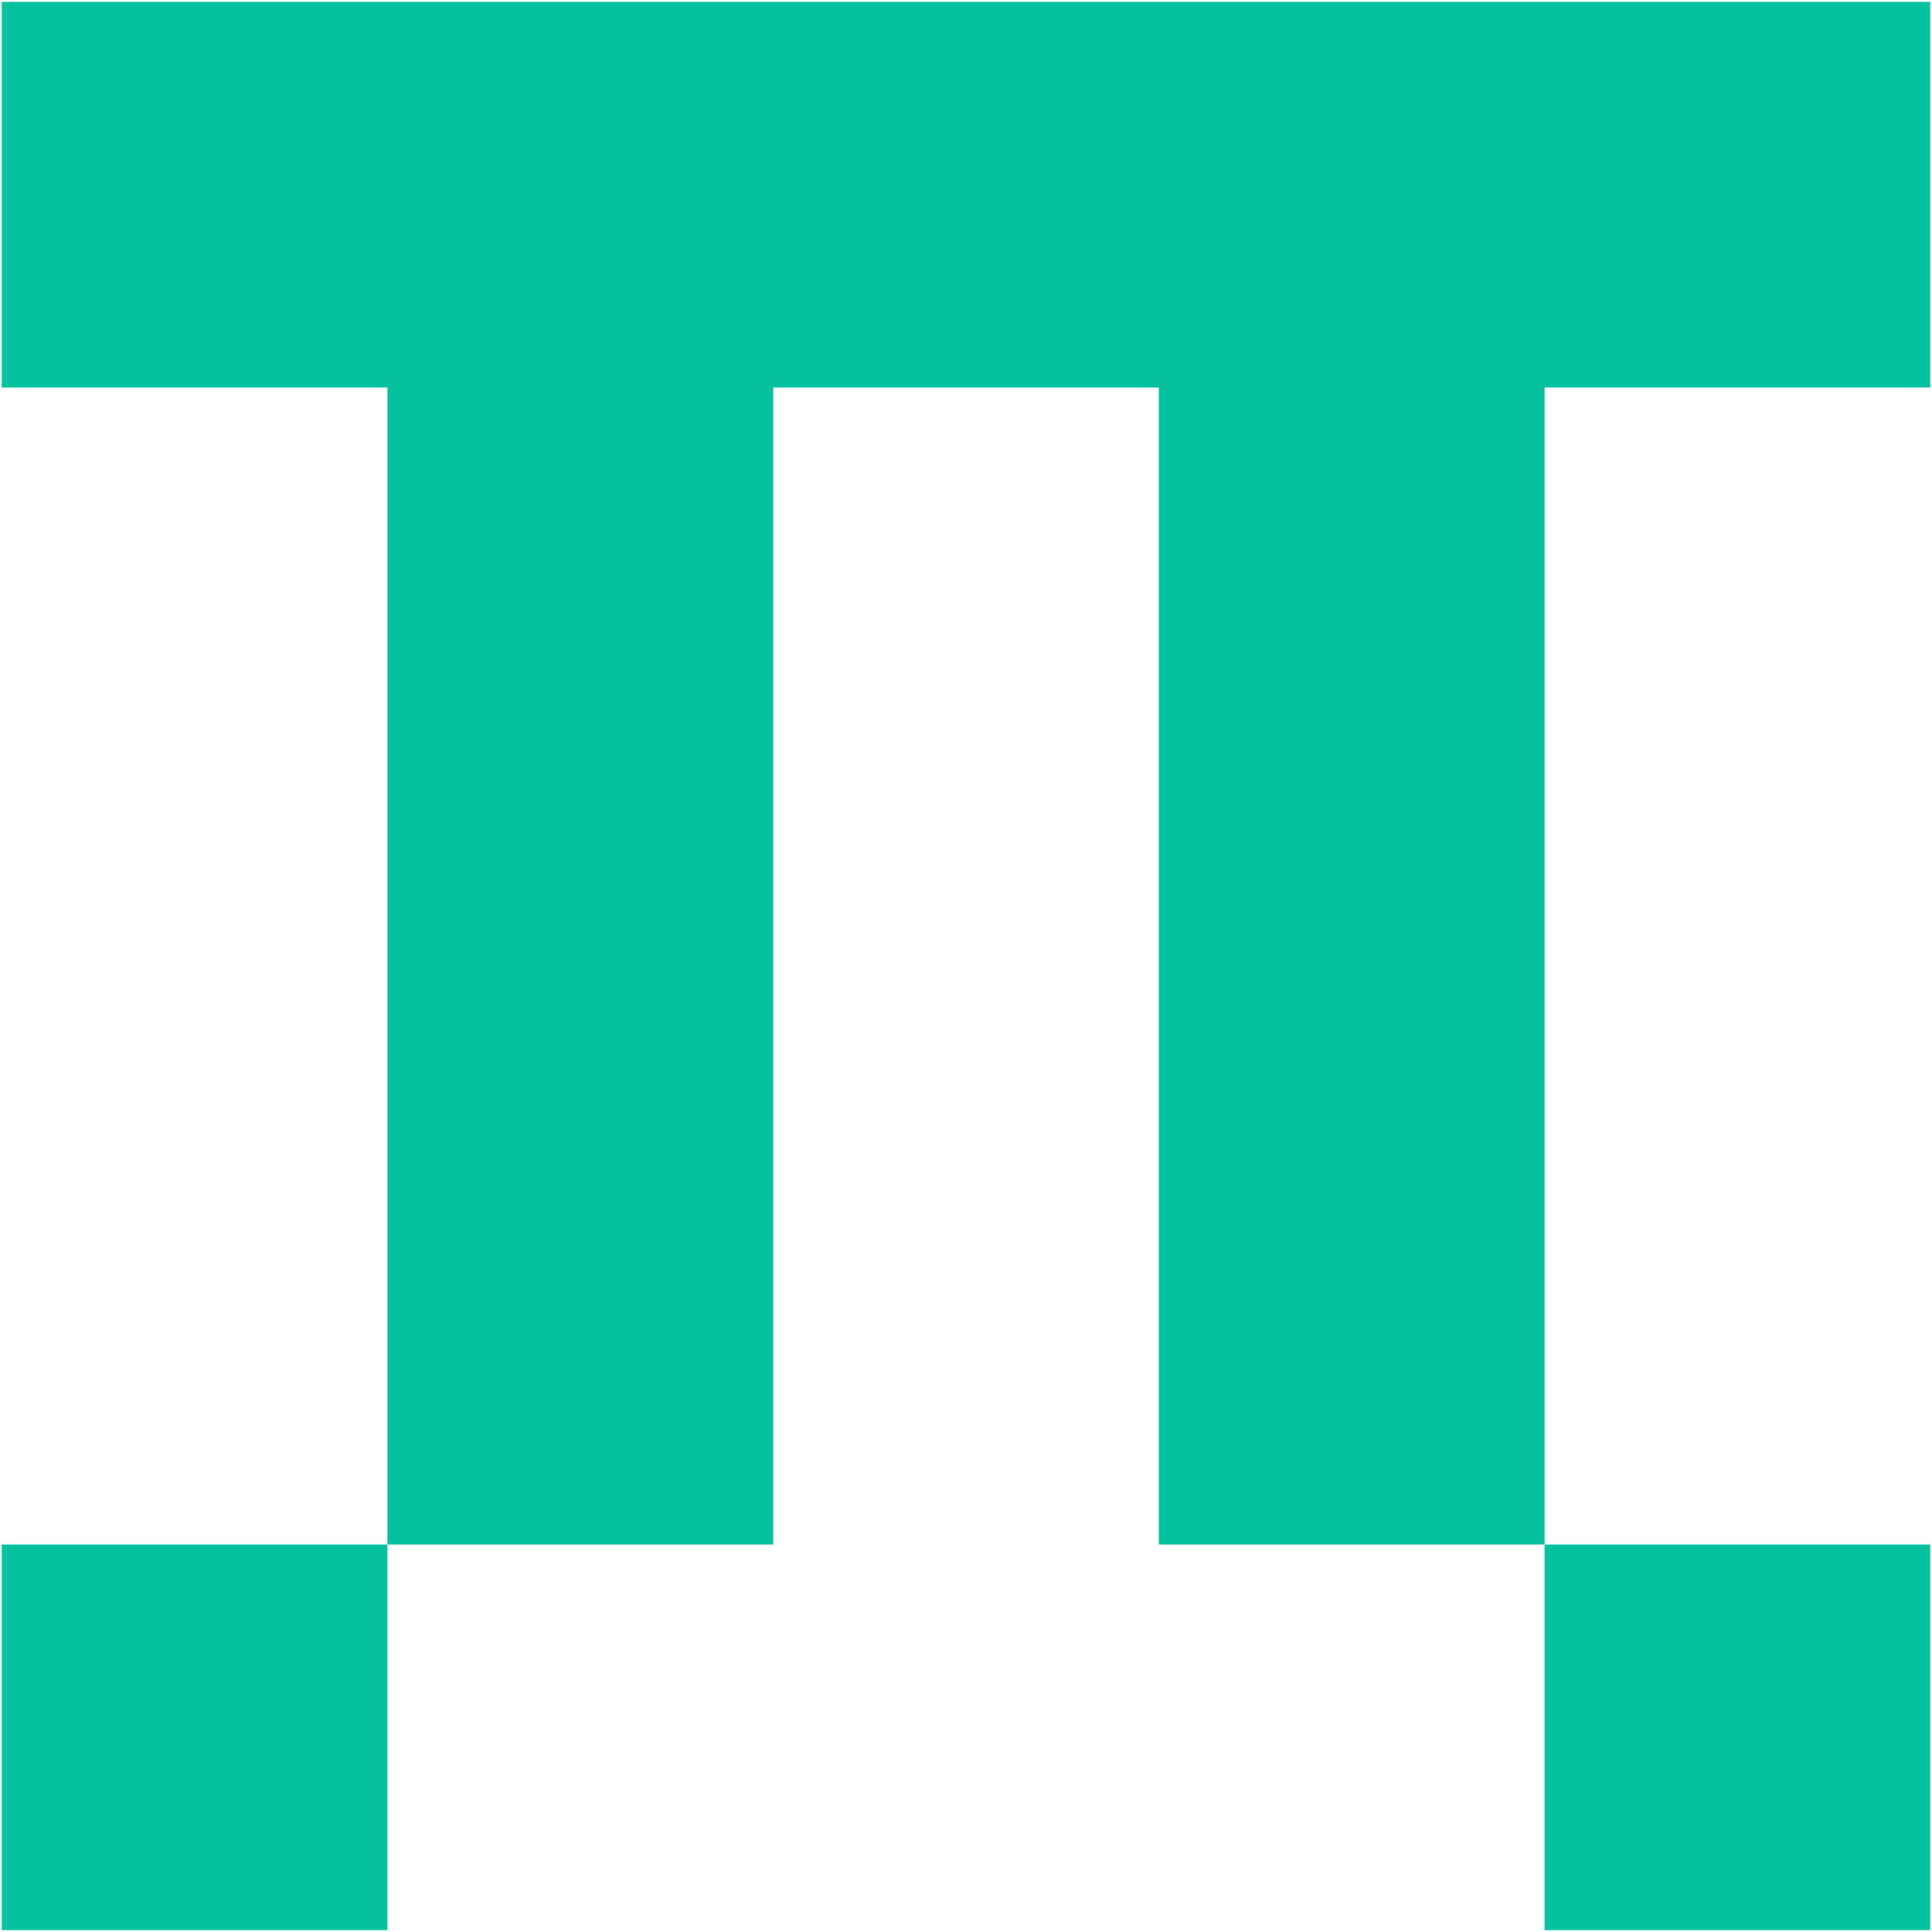
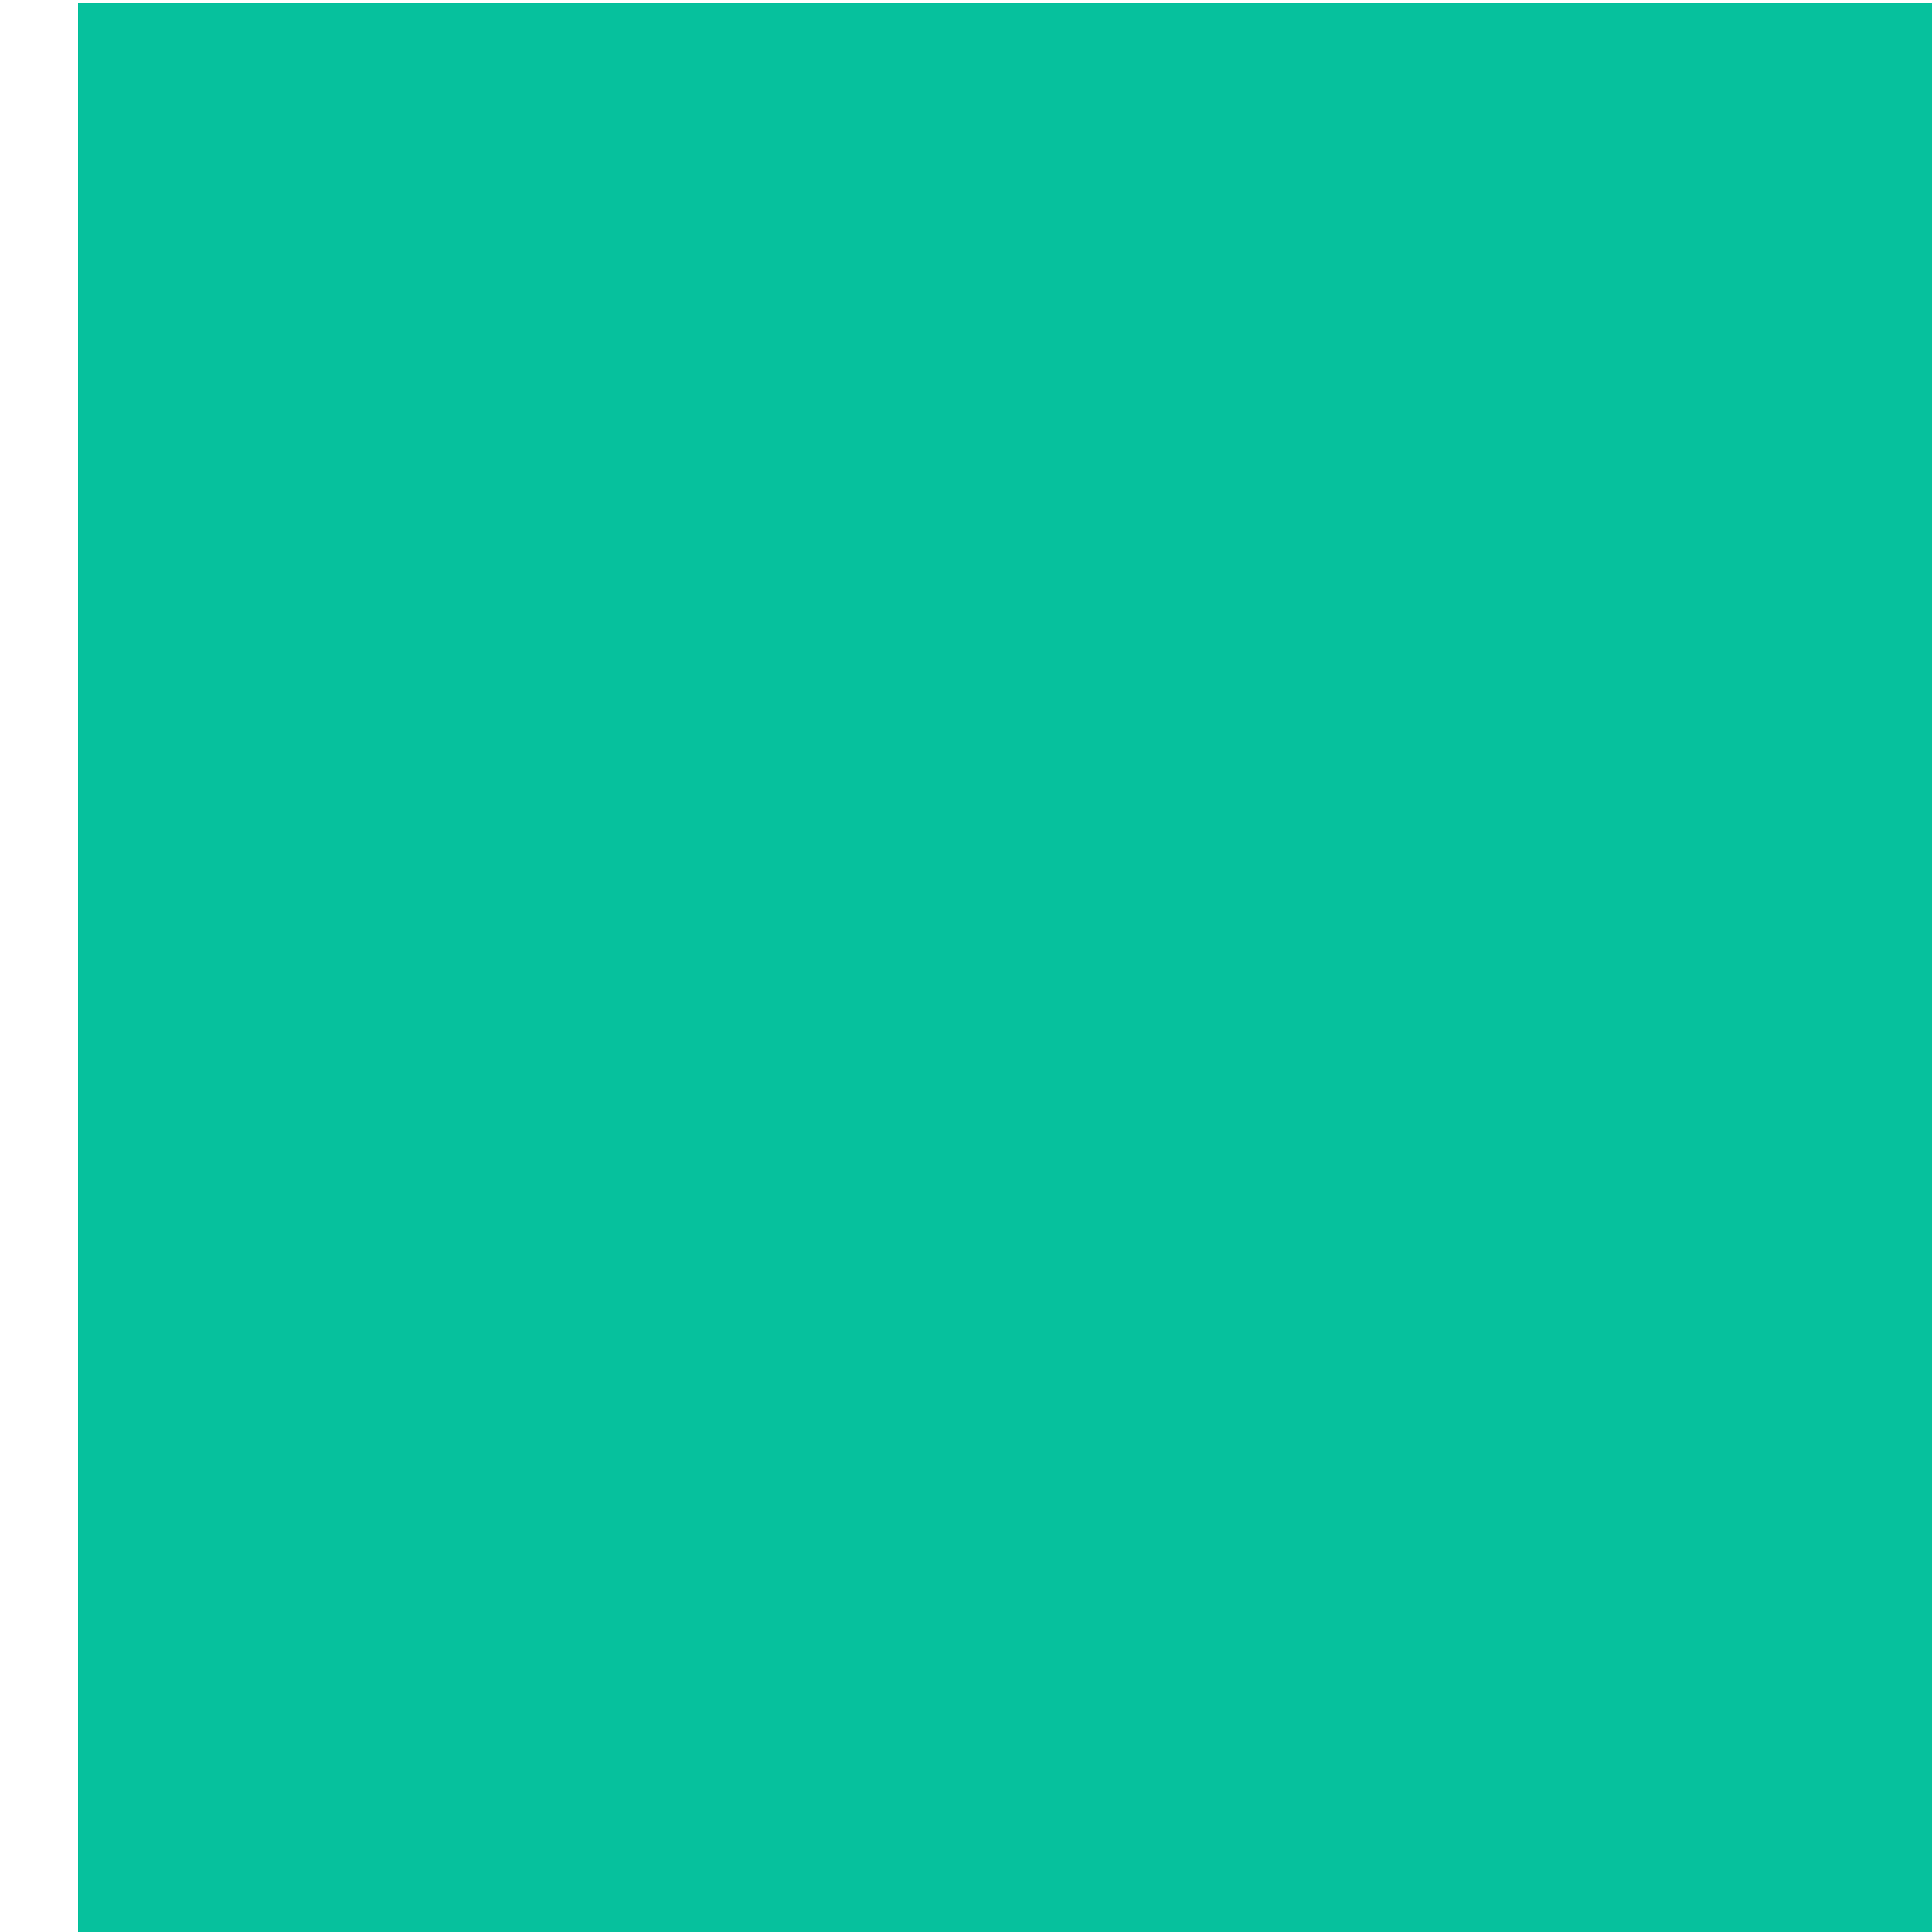
- <svg xmlns="http://www.w3.org/2000/svg" width="800" height="800" viewBox="0 0 1076 1074" fill="none">
+ <svg xmlns="http://www.w3.org/2000/svg" width="24" height="24" viewBox="0 0 24 24" fill="none">
  <path d="M215.781 859.177H0.969V1073.96H215.781V859.177Z" fill="#06C19D" />
  <path d="M1075.03 859.177H860.219V1073.96H1075.03V859.177Z" fill="#06C19D" />
  <path d="M1075.03 214.823V0.038H0.969V214.823H215.781V859.177H430.594V214.823H645.406V859.177H860.219V214.823H1075.03Z" fill="#06C19D" />
</svg>
